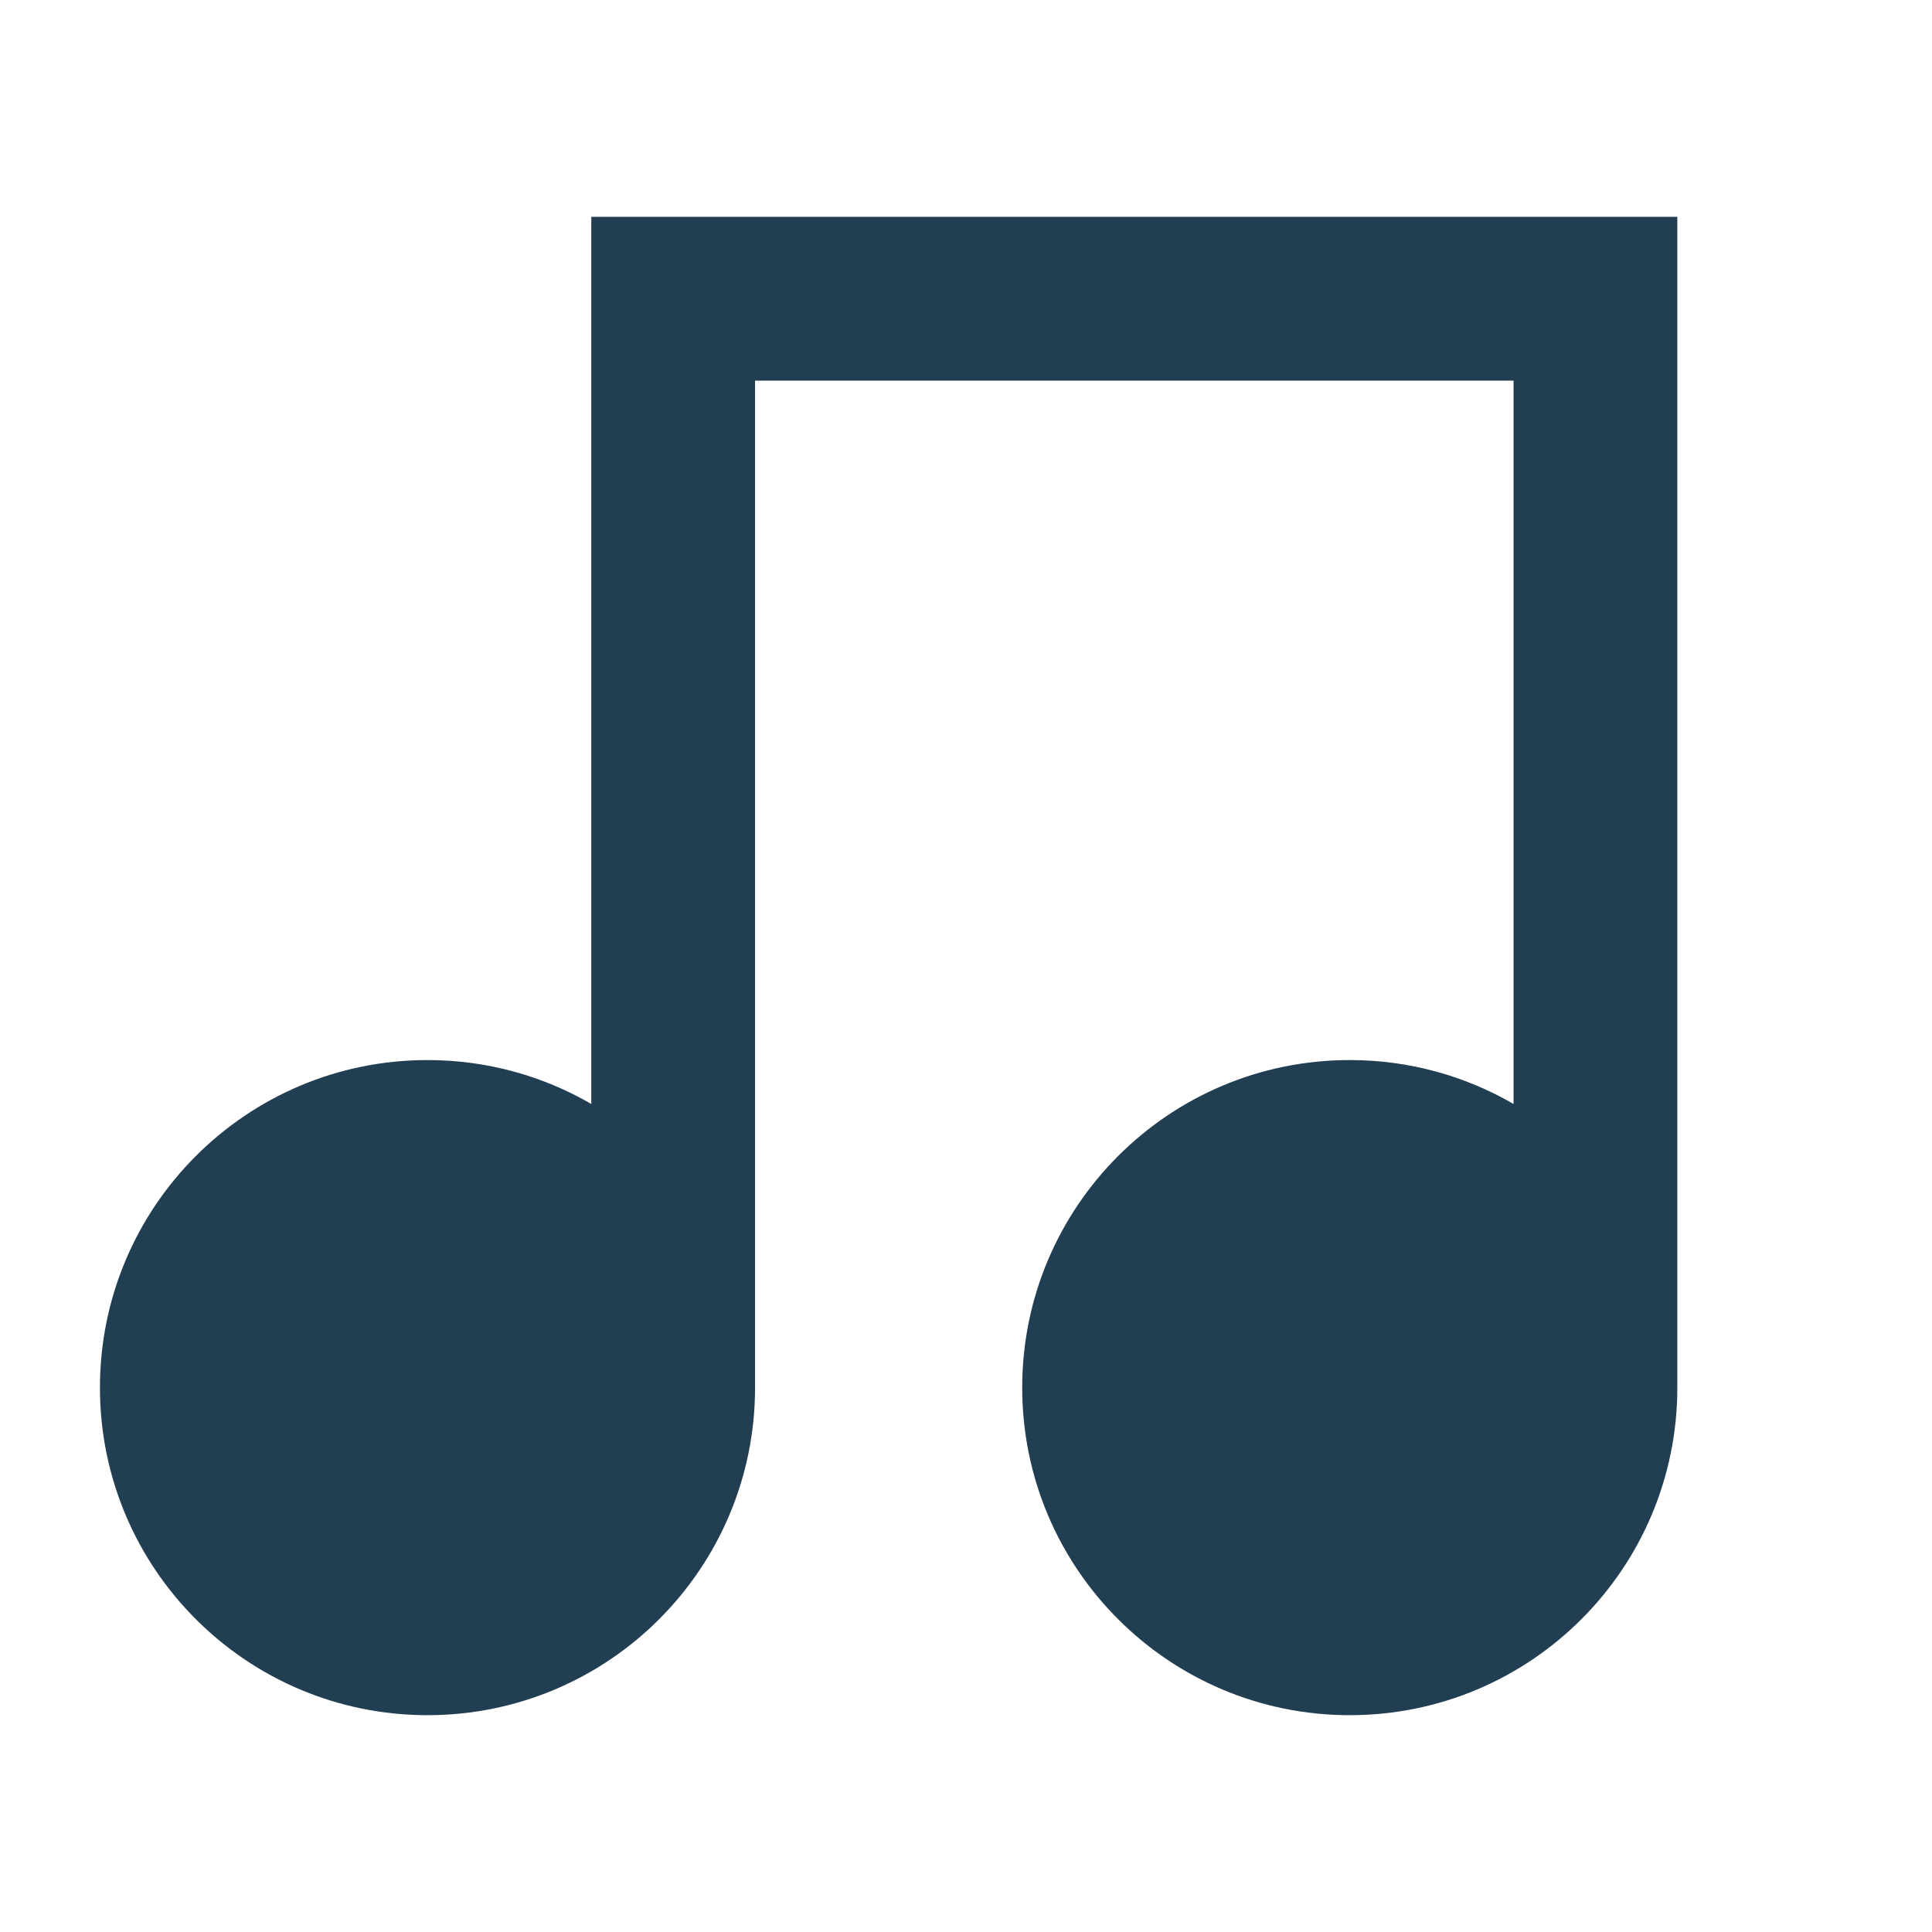
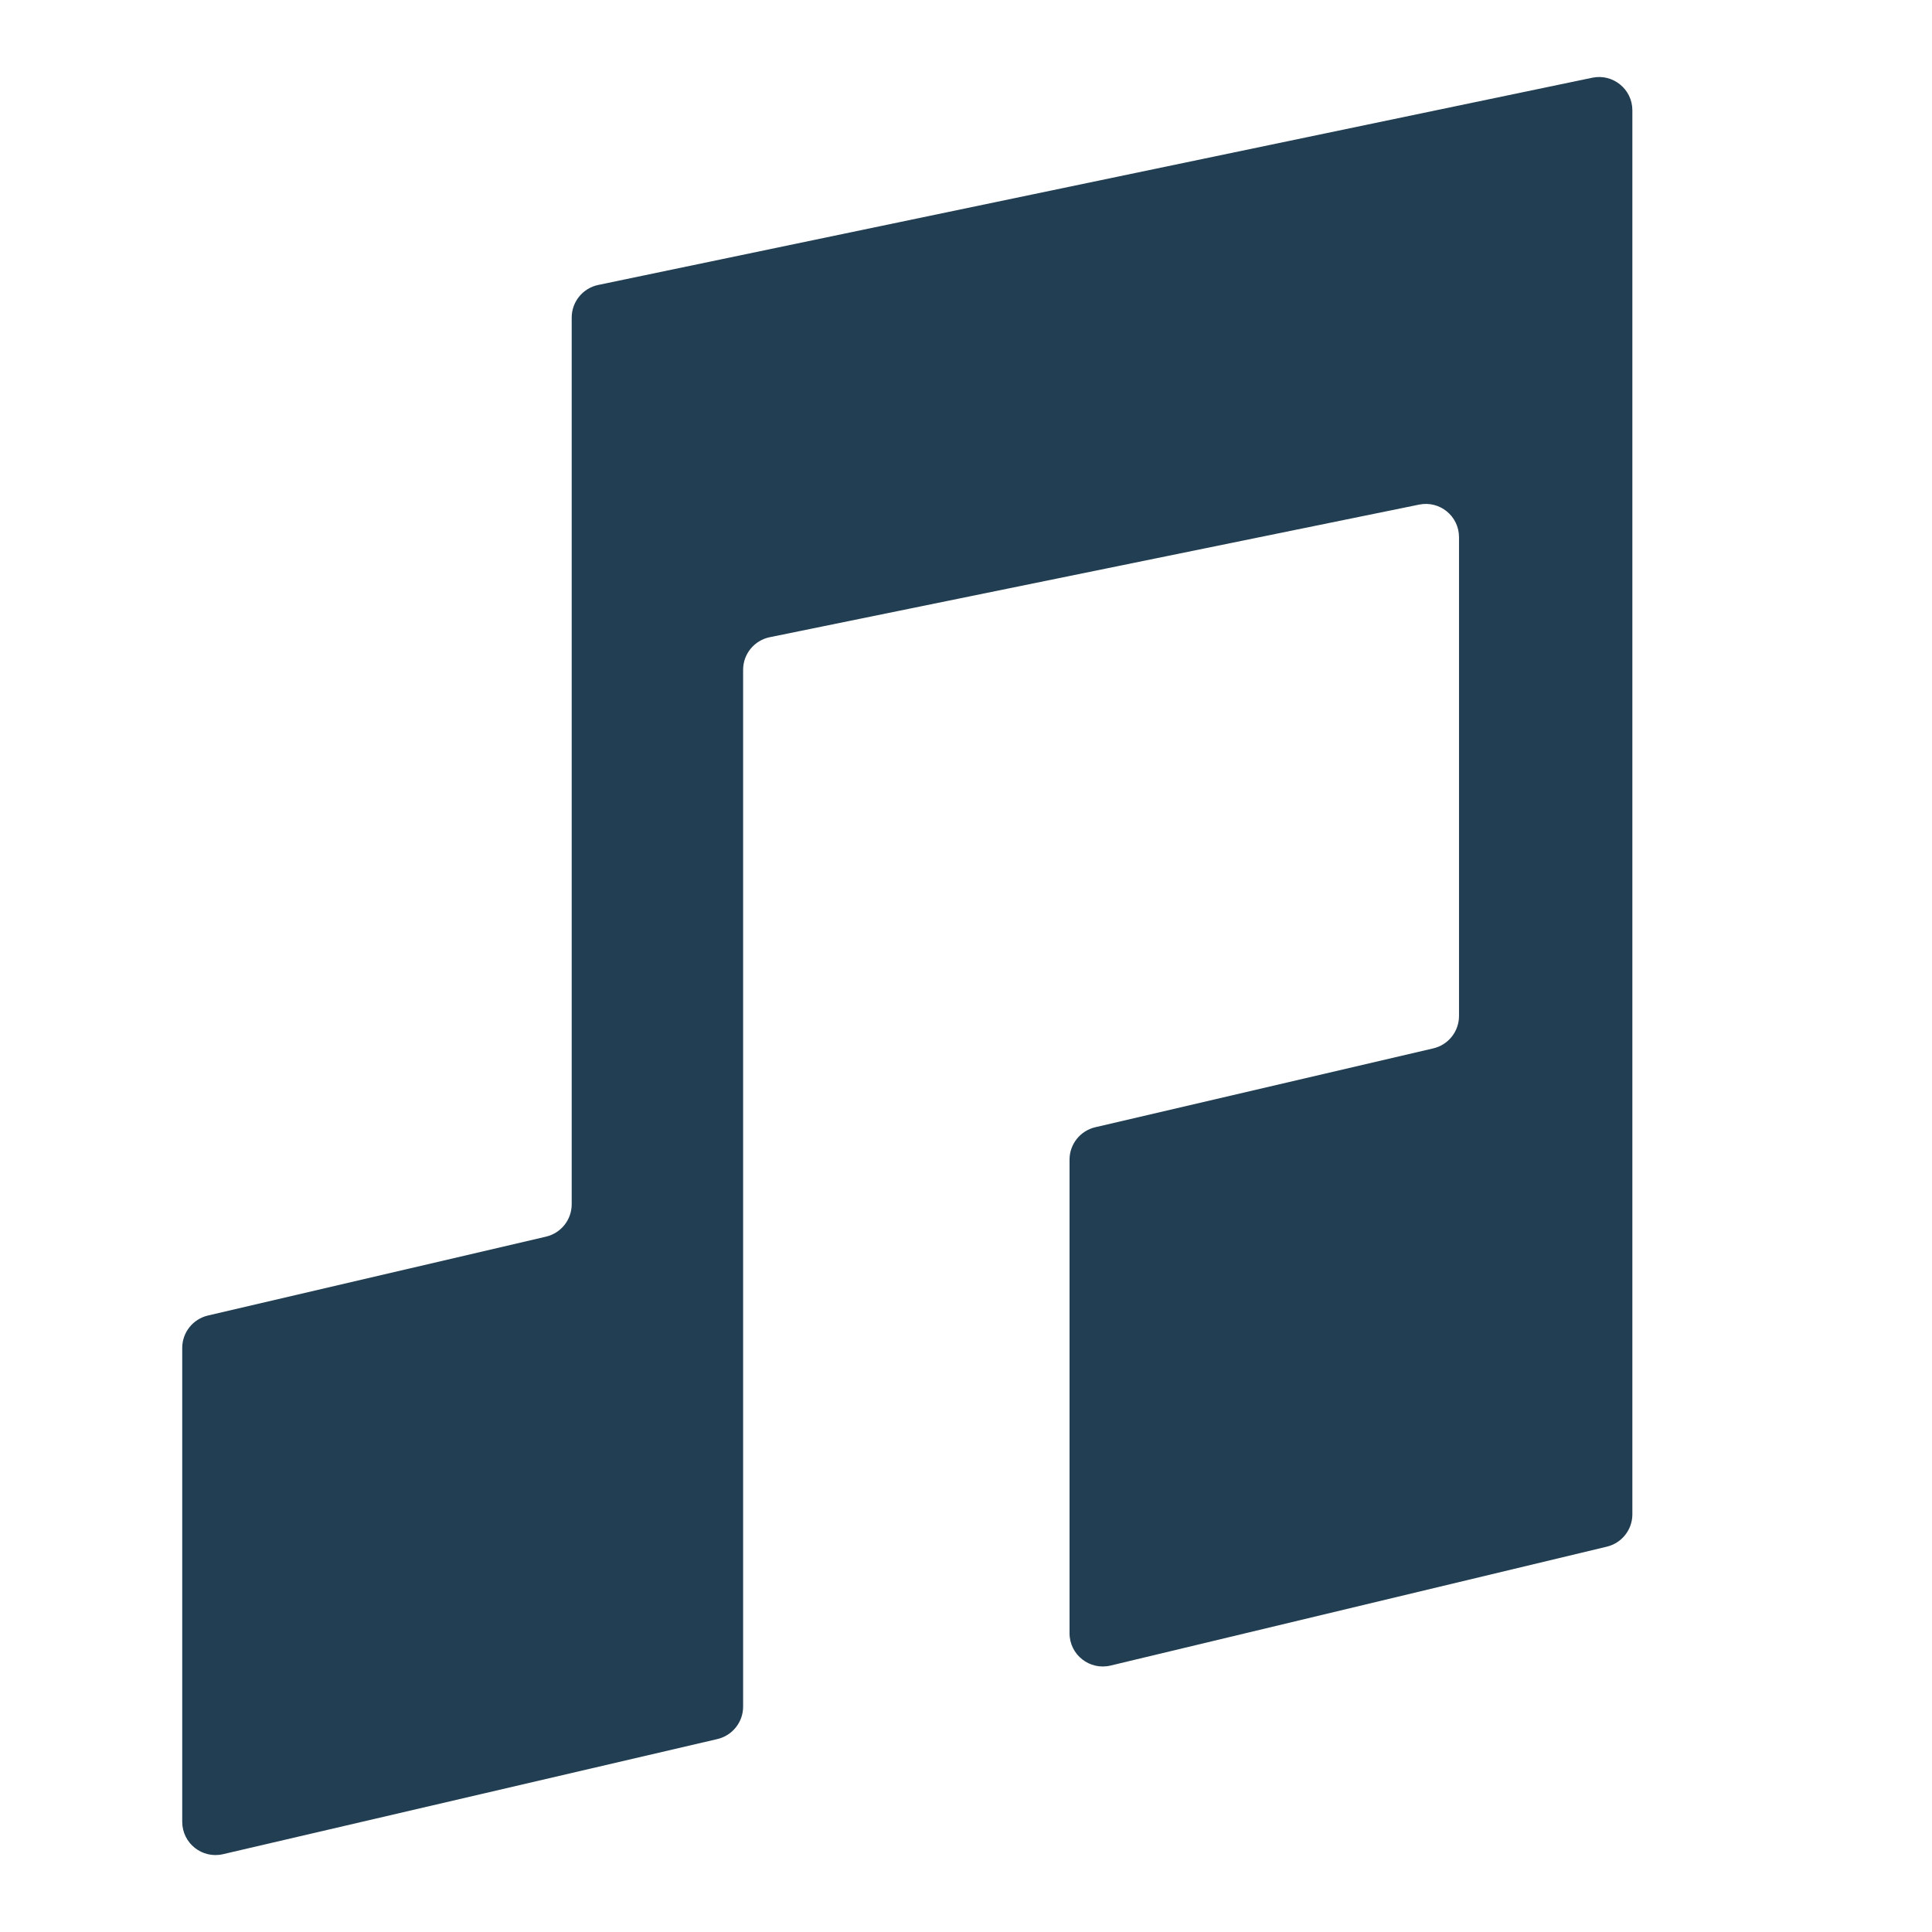
<svg xmlns="http://www.w3.org/2000/svg" version="1.1" id="Layer_1" x="0px" y="0px" viewBox="0 0 22 22" enable-background="new 0 0 22 22" xml:space="preserve">
-   <path fill="#213E52" d="M17.235,2.469H8.598H6.733v1.865v8.237c-0.549-0.318-1.185-0.5-1.865-0.5c-2.06,0-3.73,1.67-3.73,3.73  s1.67,3.73,3.73,3.73s3.73-1.67,3.73-3.73V4.334h8.637v8.237c-0.549-0.318-1.185-0.5-1.865-0.5c-2.06,0-3.73,1.67-3.73,3.73  s1.67,3.73,3.73,3.73s3.73-1.67,3.73-3.73V4.334V2.469H17.235z" />
+   <path fill="#223E52" d="M6.51,3.616v10.097c0,0.176-0.121,0.329-0.293,0.369L2.368,14.98c-0.171,0.04-0.293,0.193-0.293,0.369v5.396  c0,0.244,0.227,0.424,0.464,0.369l5.63-1.311c0.171-0.04,0.293-0.193,0.293-0.369V7.627c0-0.18,0.127-0.335,0.303-0.371l7.395-1.51  c0.235-0.048,0.454,0.131,0.454,0.371v5.452c0,0.176-0.121,0.329-0.293,0.369l-3.849,0.898c-0.171,0.04-0.293,0.193-0.293,0.369  v5.393c0,0.245,0.229,0.425,0.467,0.368l5.652-1.354c0.17-0.041,0.29-0.193,0.29-0.368V1.256c0-0.24-0.221-0.42-0.456-0.371  L6.811,3.245C6.636,3.282,6.51,3.437,6.51,3.616z" />
</svg>
